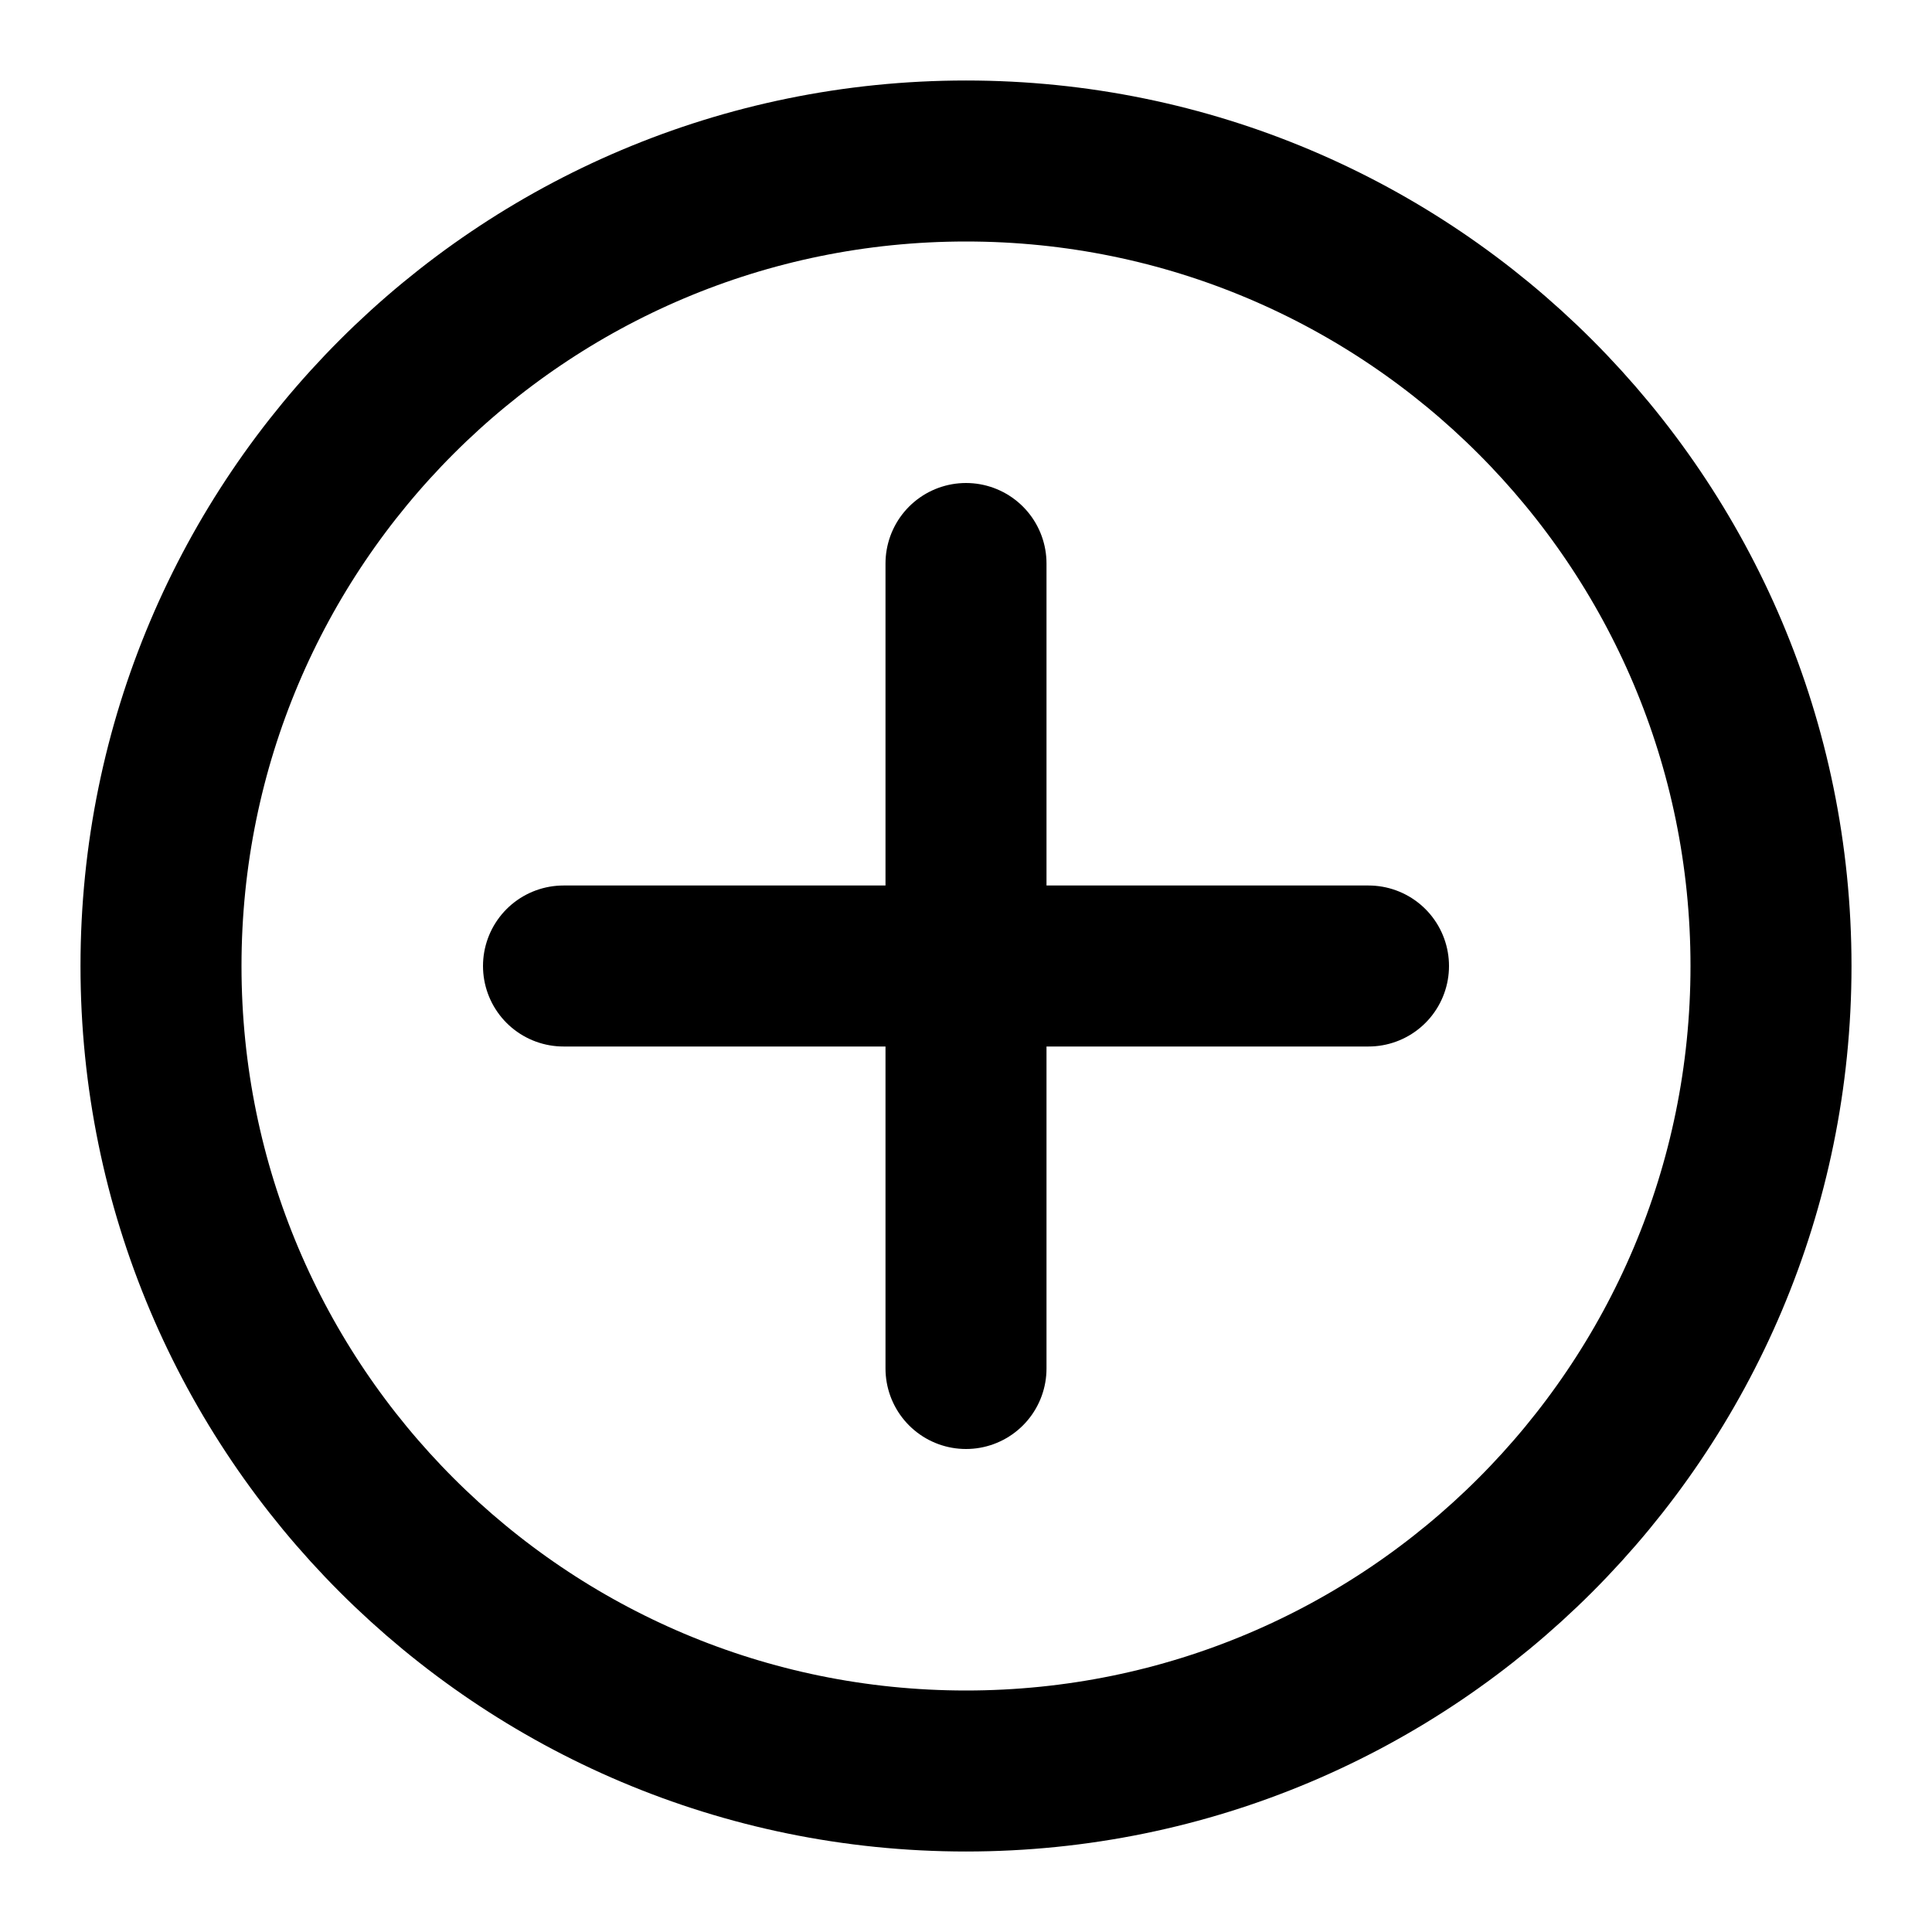
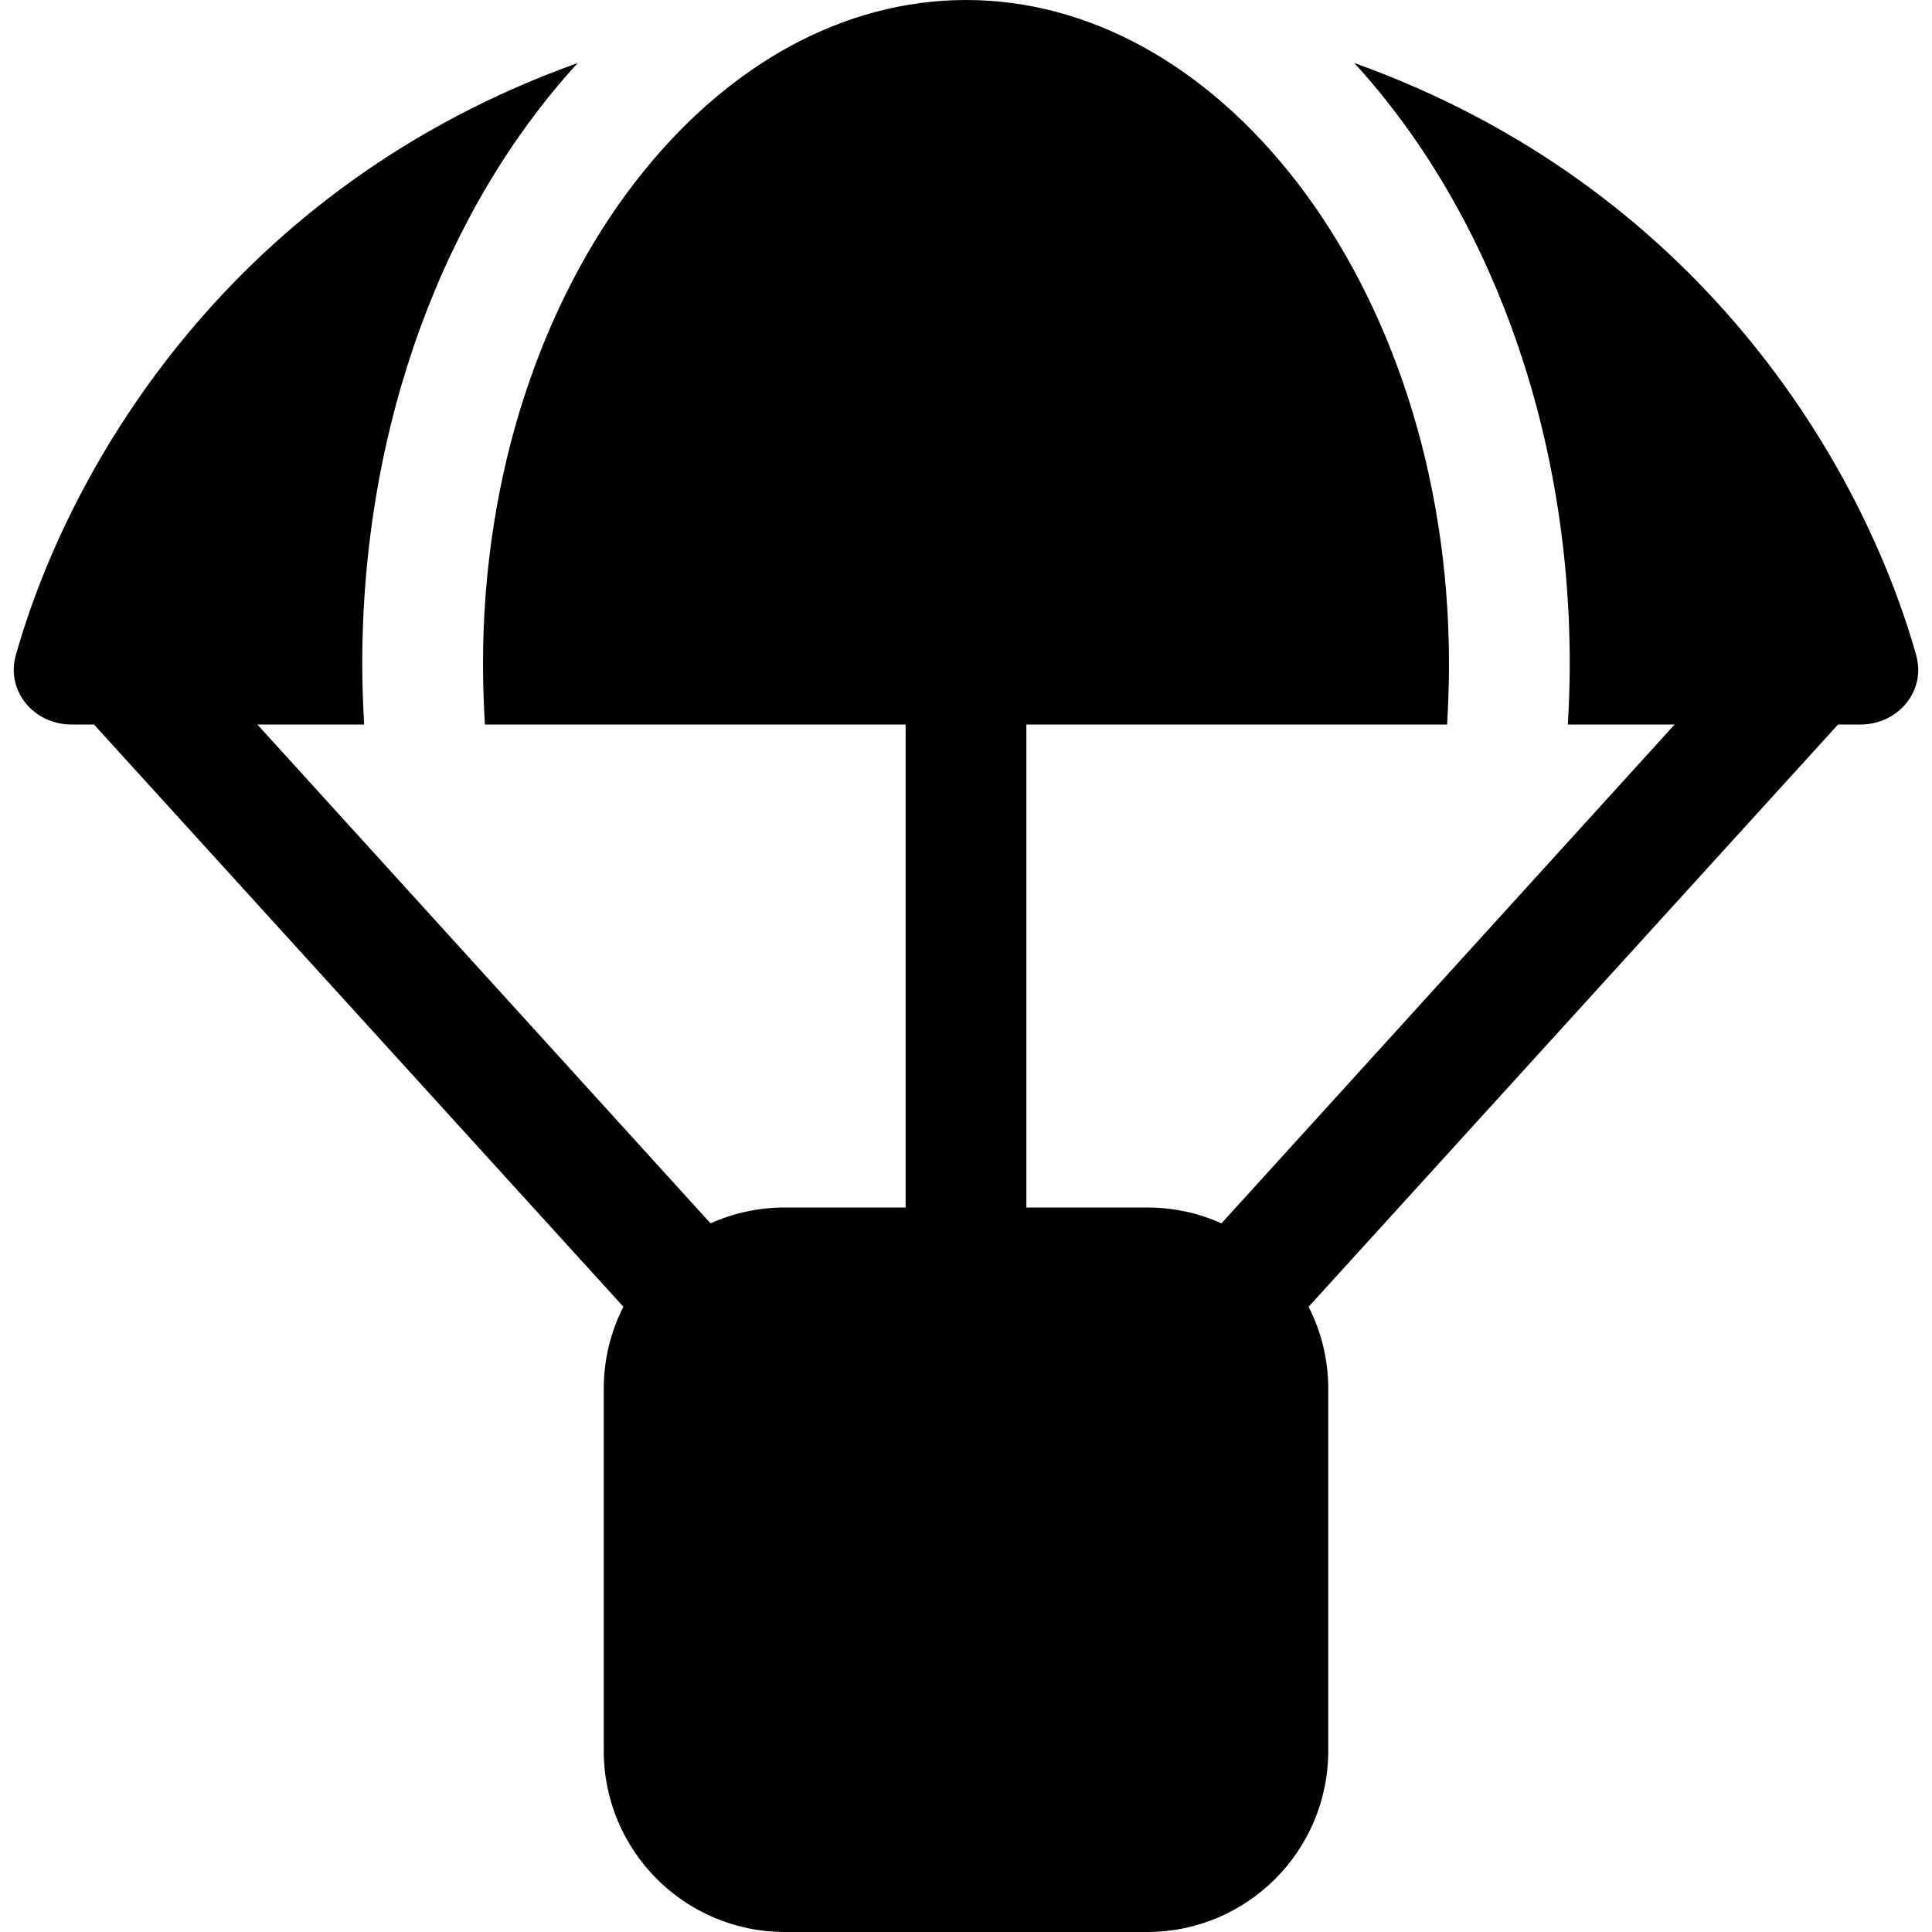
- <svg xmlns="http://www.w3.org/2000/svg" role="img" viewBox="0 0 24 24">
-   <circle cx="12" cy="12" r="10" fill="none" stroke="currentColor" stroke-width="2" />
-   <path d="M7 12h10M12 7v10" fill="none" stroke="currentColor" stroke-width="2" stroke-linecap="round" />
+ <svg xmlns="http://www.w3.org/2000/svg" viewBox="0 0 512 512">
+   <path d="M383.5 192c.3-5.3 .5-10.6 .5-16c0-51-15.9-96-40.2-127.6C319.5 16.9 288.2 0 256 0s-63.5 16.9-87.8 48.4C143.9 80 128 125 128 176c0 5.4 .2 10.7 .5 16L240 192l0 128-32 0c-7 0-13.7 1.5-19.7 4.2L68.2 192l28.3 0c-.3-5.3-.5-10.6-.5-16c0-64 22.2-121.2 57.1-159.3C62 49.3 18.6 122.6 4.2 173.6C1.5 183.1 9 192 18.9 192l6 0L165.2 346.3c-3.3 6.5-5.2 13.9-5.2 21.7l0 96c0 26.5 21.5 48 48 48l96 0c26.5 0 48-21.5 48-48l0-96c0-7.8-1.9-15.2-5.2-21.7L487.1 192l6 0c9.9 0 17.4-8.9 14.7-18.4C493.4 122.6 450 49.3 358.9 16.7C393.8 54.8 416 112.1 416 176c0 5.4-.2 10.7-.5 16l28.3 0L323.7 324.2c-6-2.7-12.7-4.2-19.7-4.2l-32 0 0-128 111.5 0z" />
</svg>
